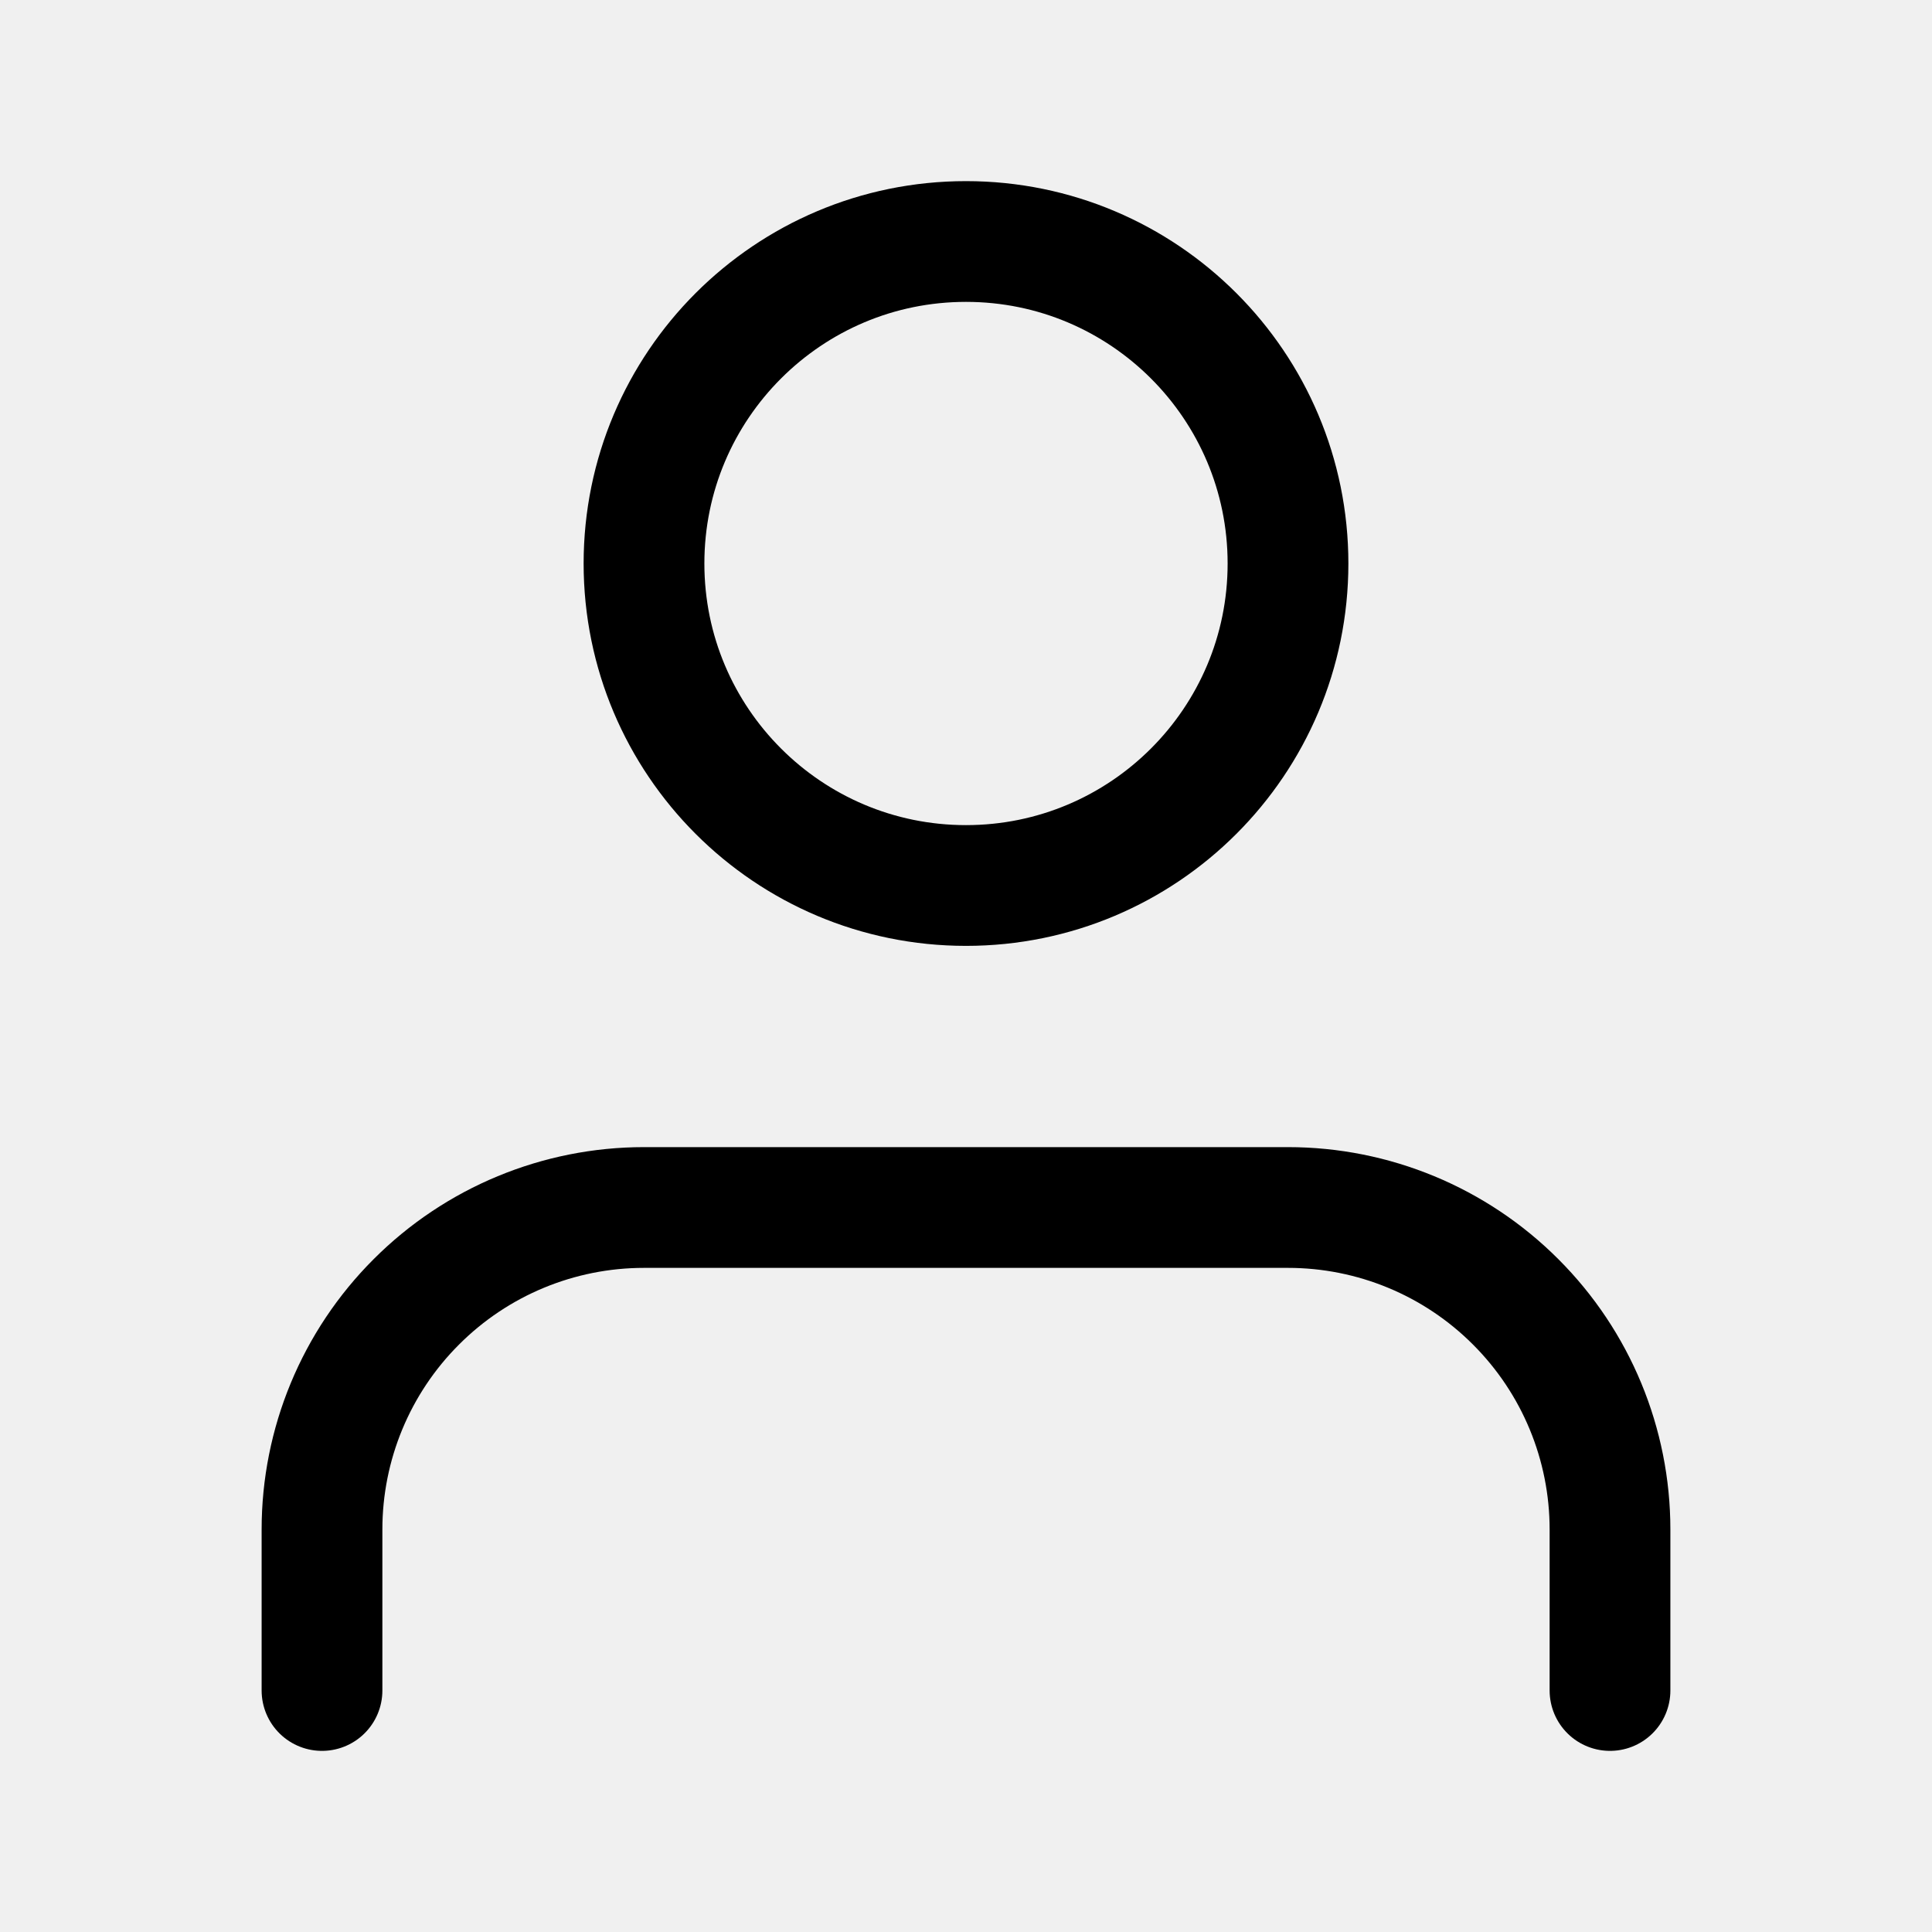
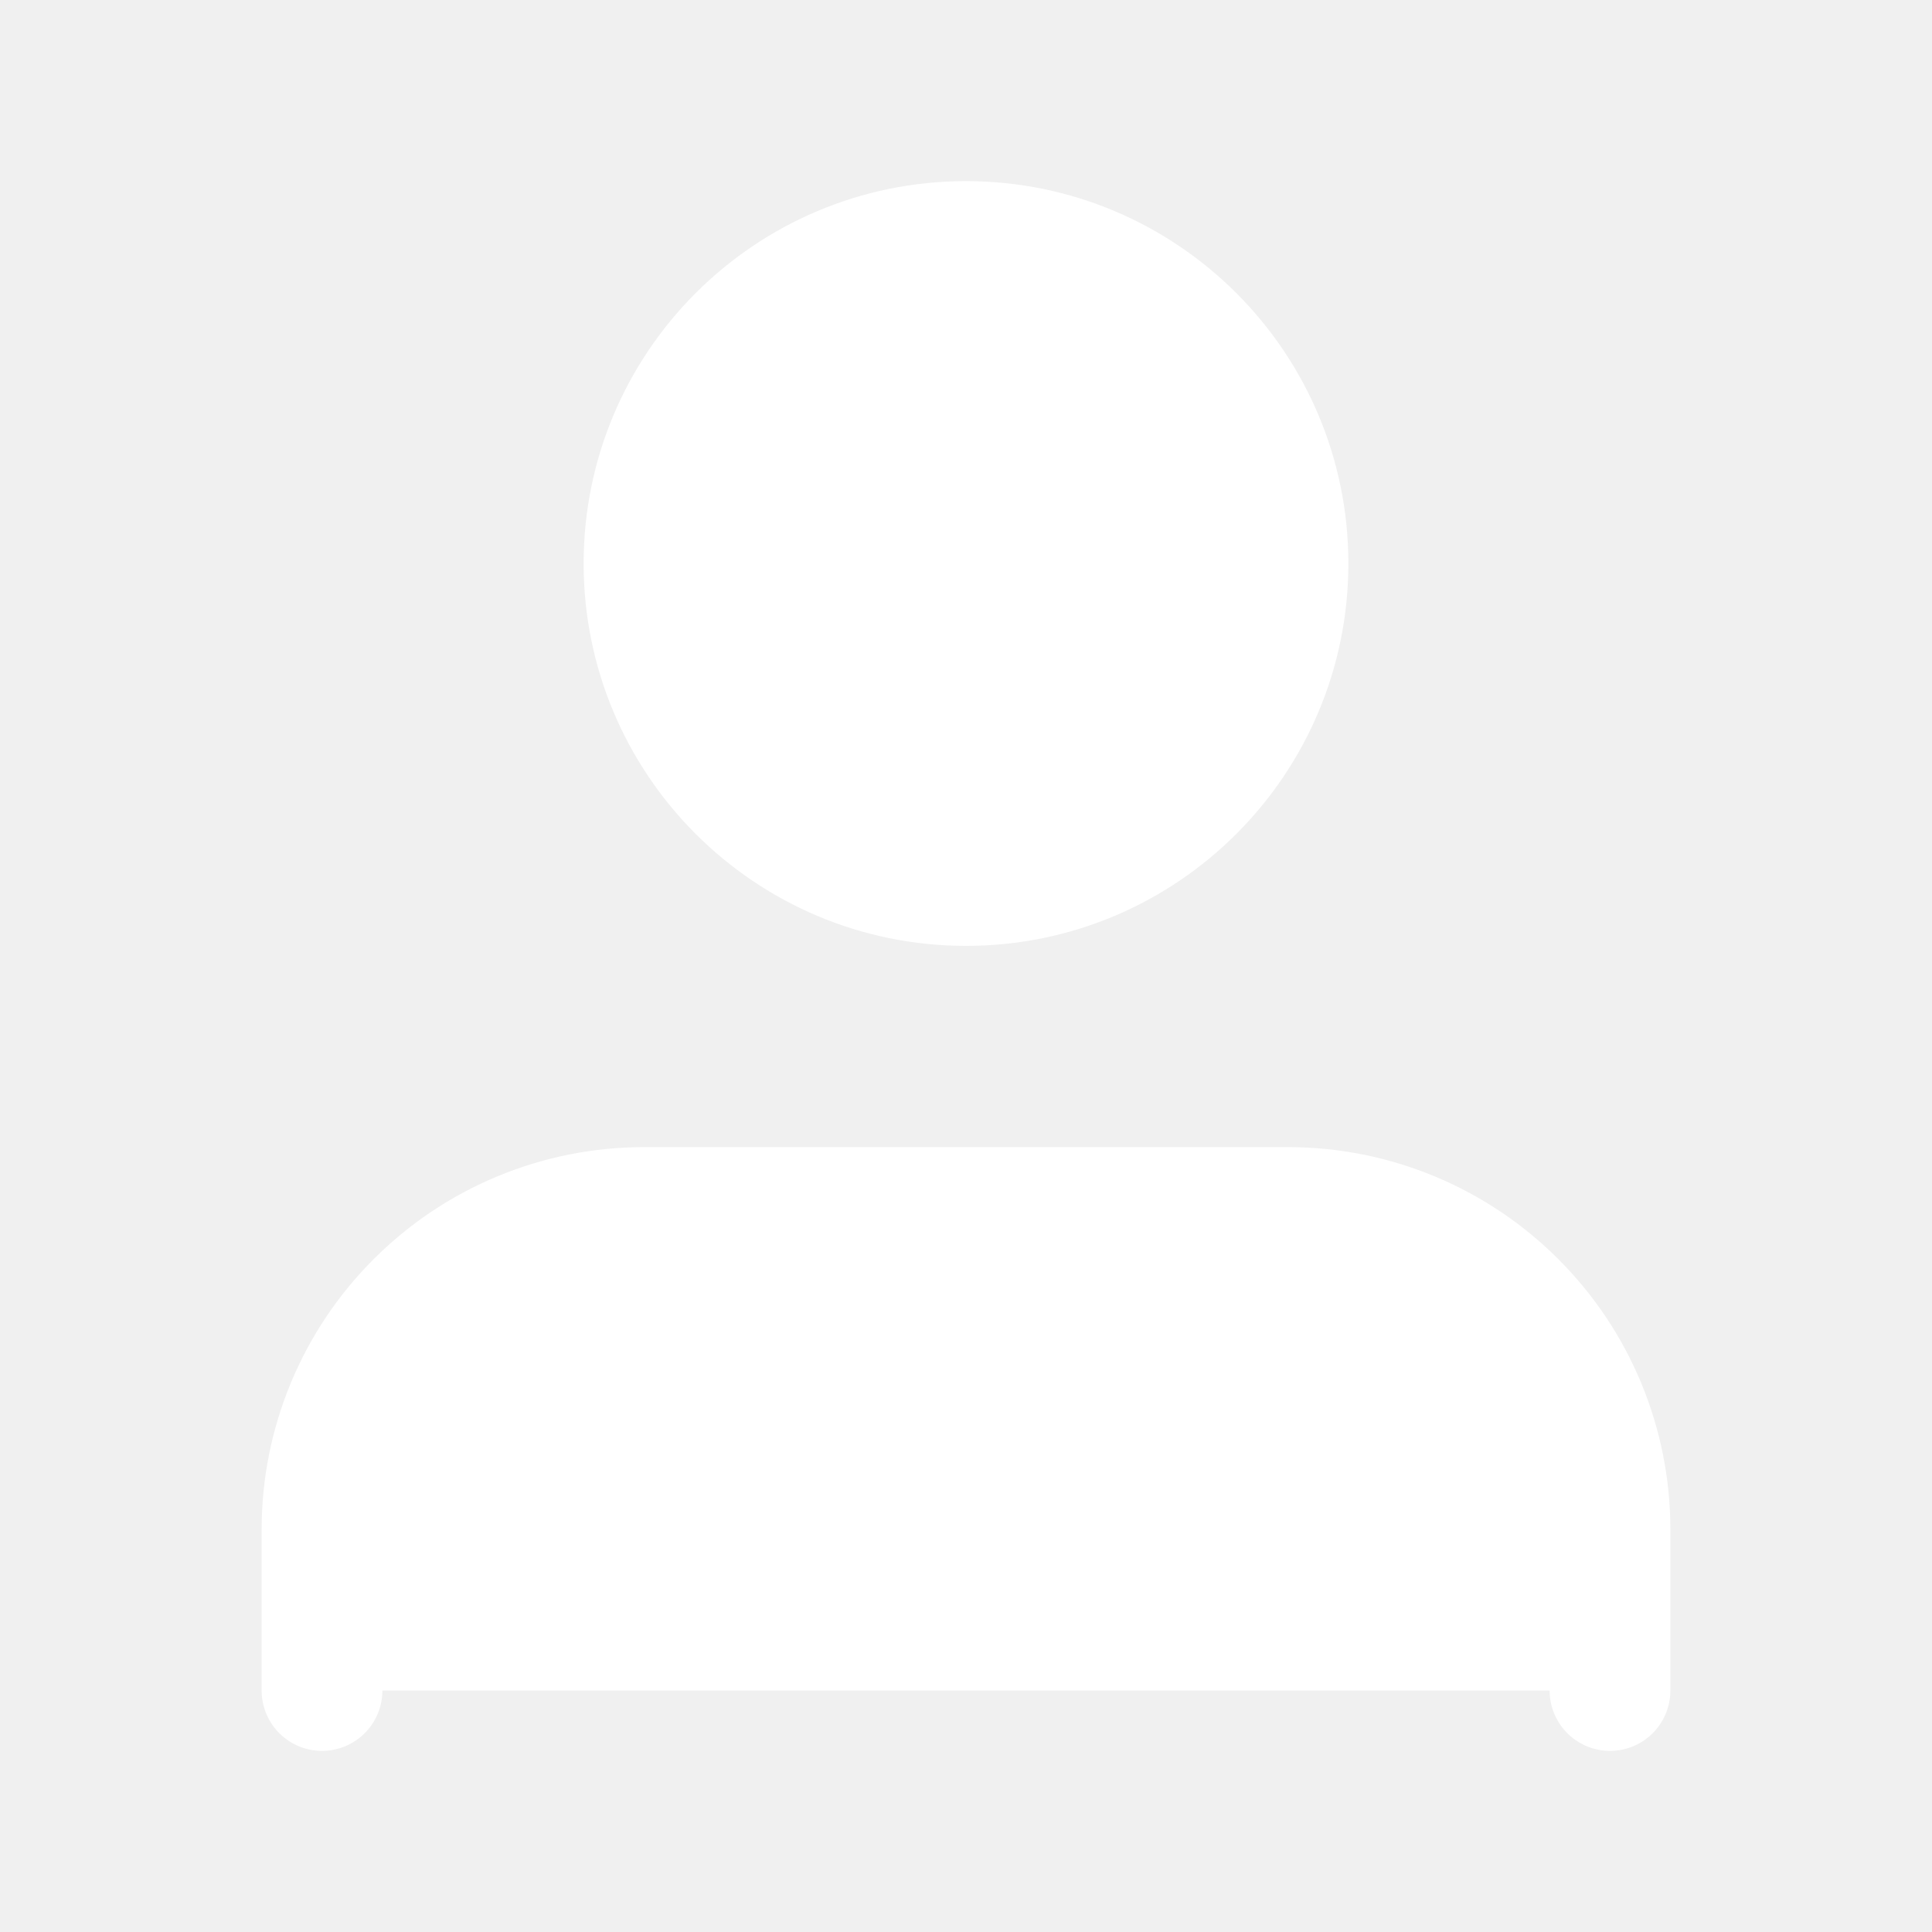
- <svg xmlns="http://www.w3.org/2000/svg" width="24" height="24" viewBox="0 0 24 24" fill="none">
-   <path d="M20 21V19C20 17.939 19.579 16.922 18.828 16.172C18.078 15.421 17.061 15 16 15H8C6.939 15 5.922 15.421 5.172 16.172C4.421 16.922 4 17.939 4 19V21" stroke="black" stroke-width="1.5" stroke-linecap="round" stroke-linejoin="round" />
-   <path d="M12 11C14.209 11 16 9.209 16 7C16 4.791 14.209 3 12 3C9.791 3 8 4.791 8 7C8 9.209 9.791 11 12 11Z" stroke="black" stroke-width="1.5" stroke-linecap="round" stroke-linejoin="round" />
+ <svg xmlns="http://www.w3.org/2000/svg" width="24" height="24" viewBox="0 0 24 24" fill="white">
+   <path d="M20 21V19C20 17.939 19.579 16.922 18.828 16.172C18.078 15.421 17.061 15 16 15H8C6.939 15 5.922 15.421 5.172 16.172C4.421 16.922 4 17.939 4 19V21" stroke="white" stroke-width="1.5" stroke-linecap="round" stroke-linejoin="round" />
+   <path d="M12 11C14.209 11 16 9.209 16 7C16 4.791 14.209 3 12 3C9.791 3 8 4.791 8 7C8 9.209 9.791 11 12 11Z" stroke="white" stroke-width="1.5" stroke-linecap="round" stroke-linejoin="round" />
</svg>
